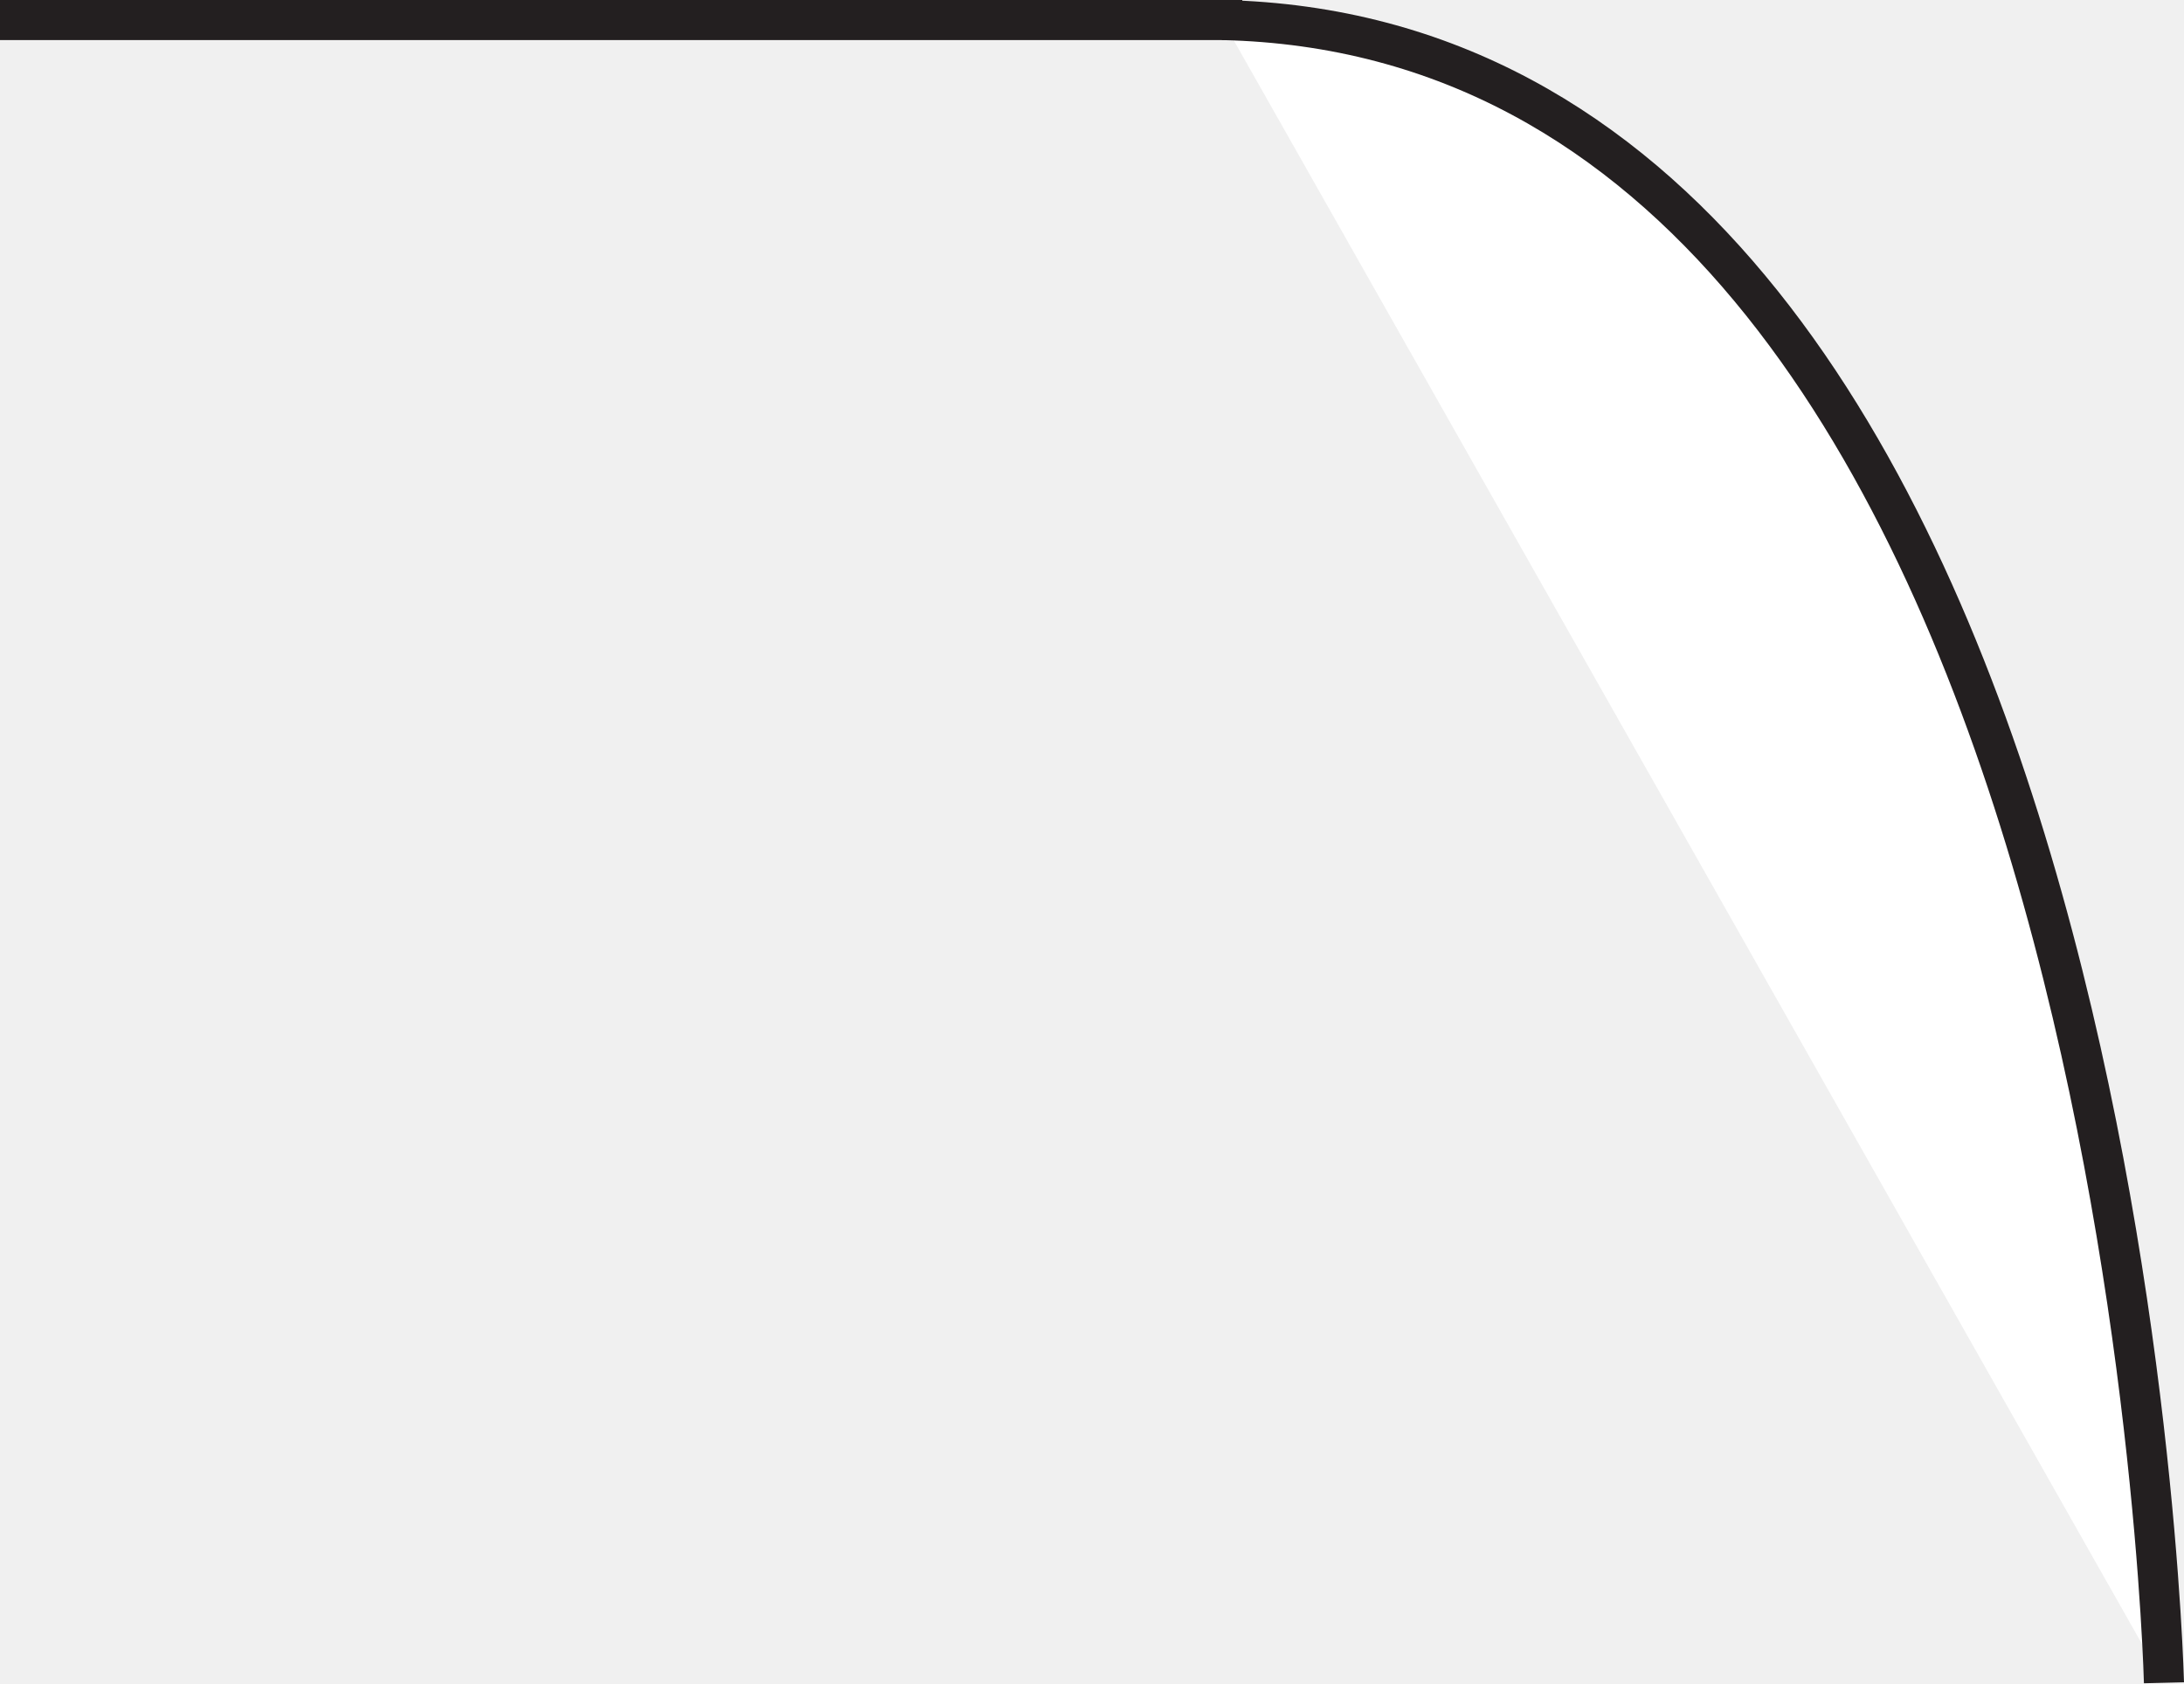
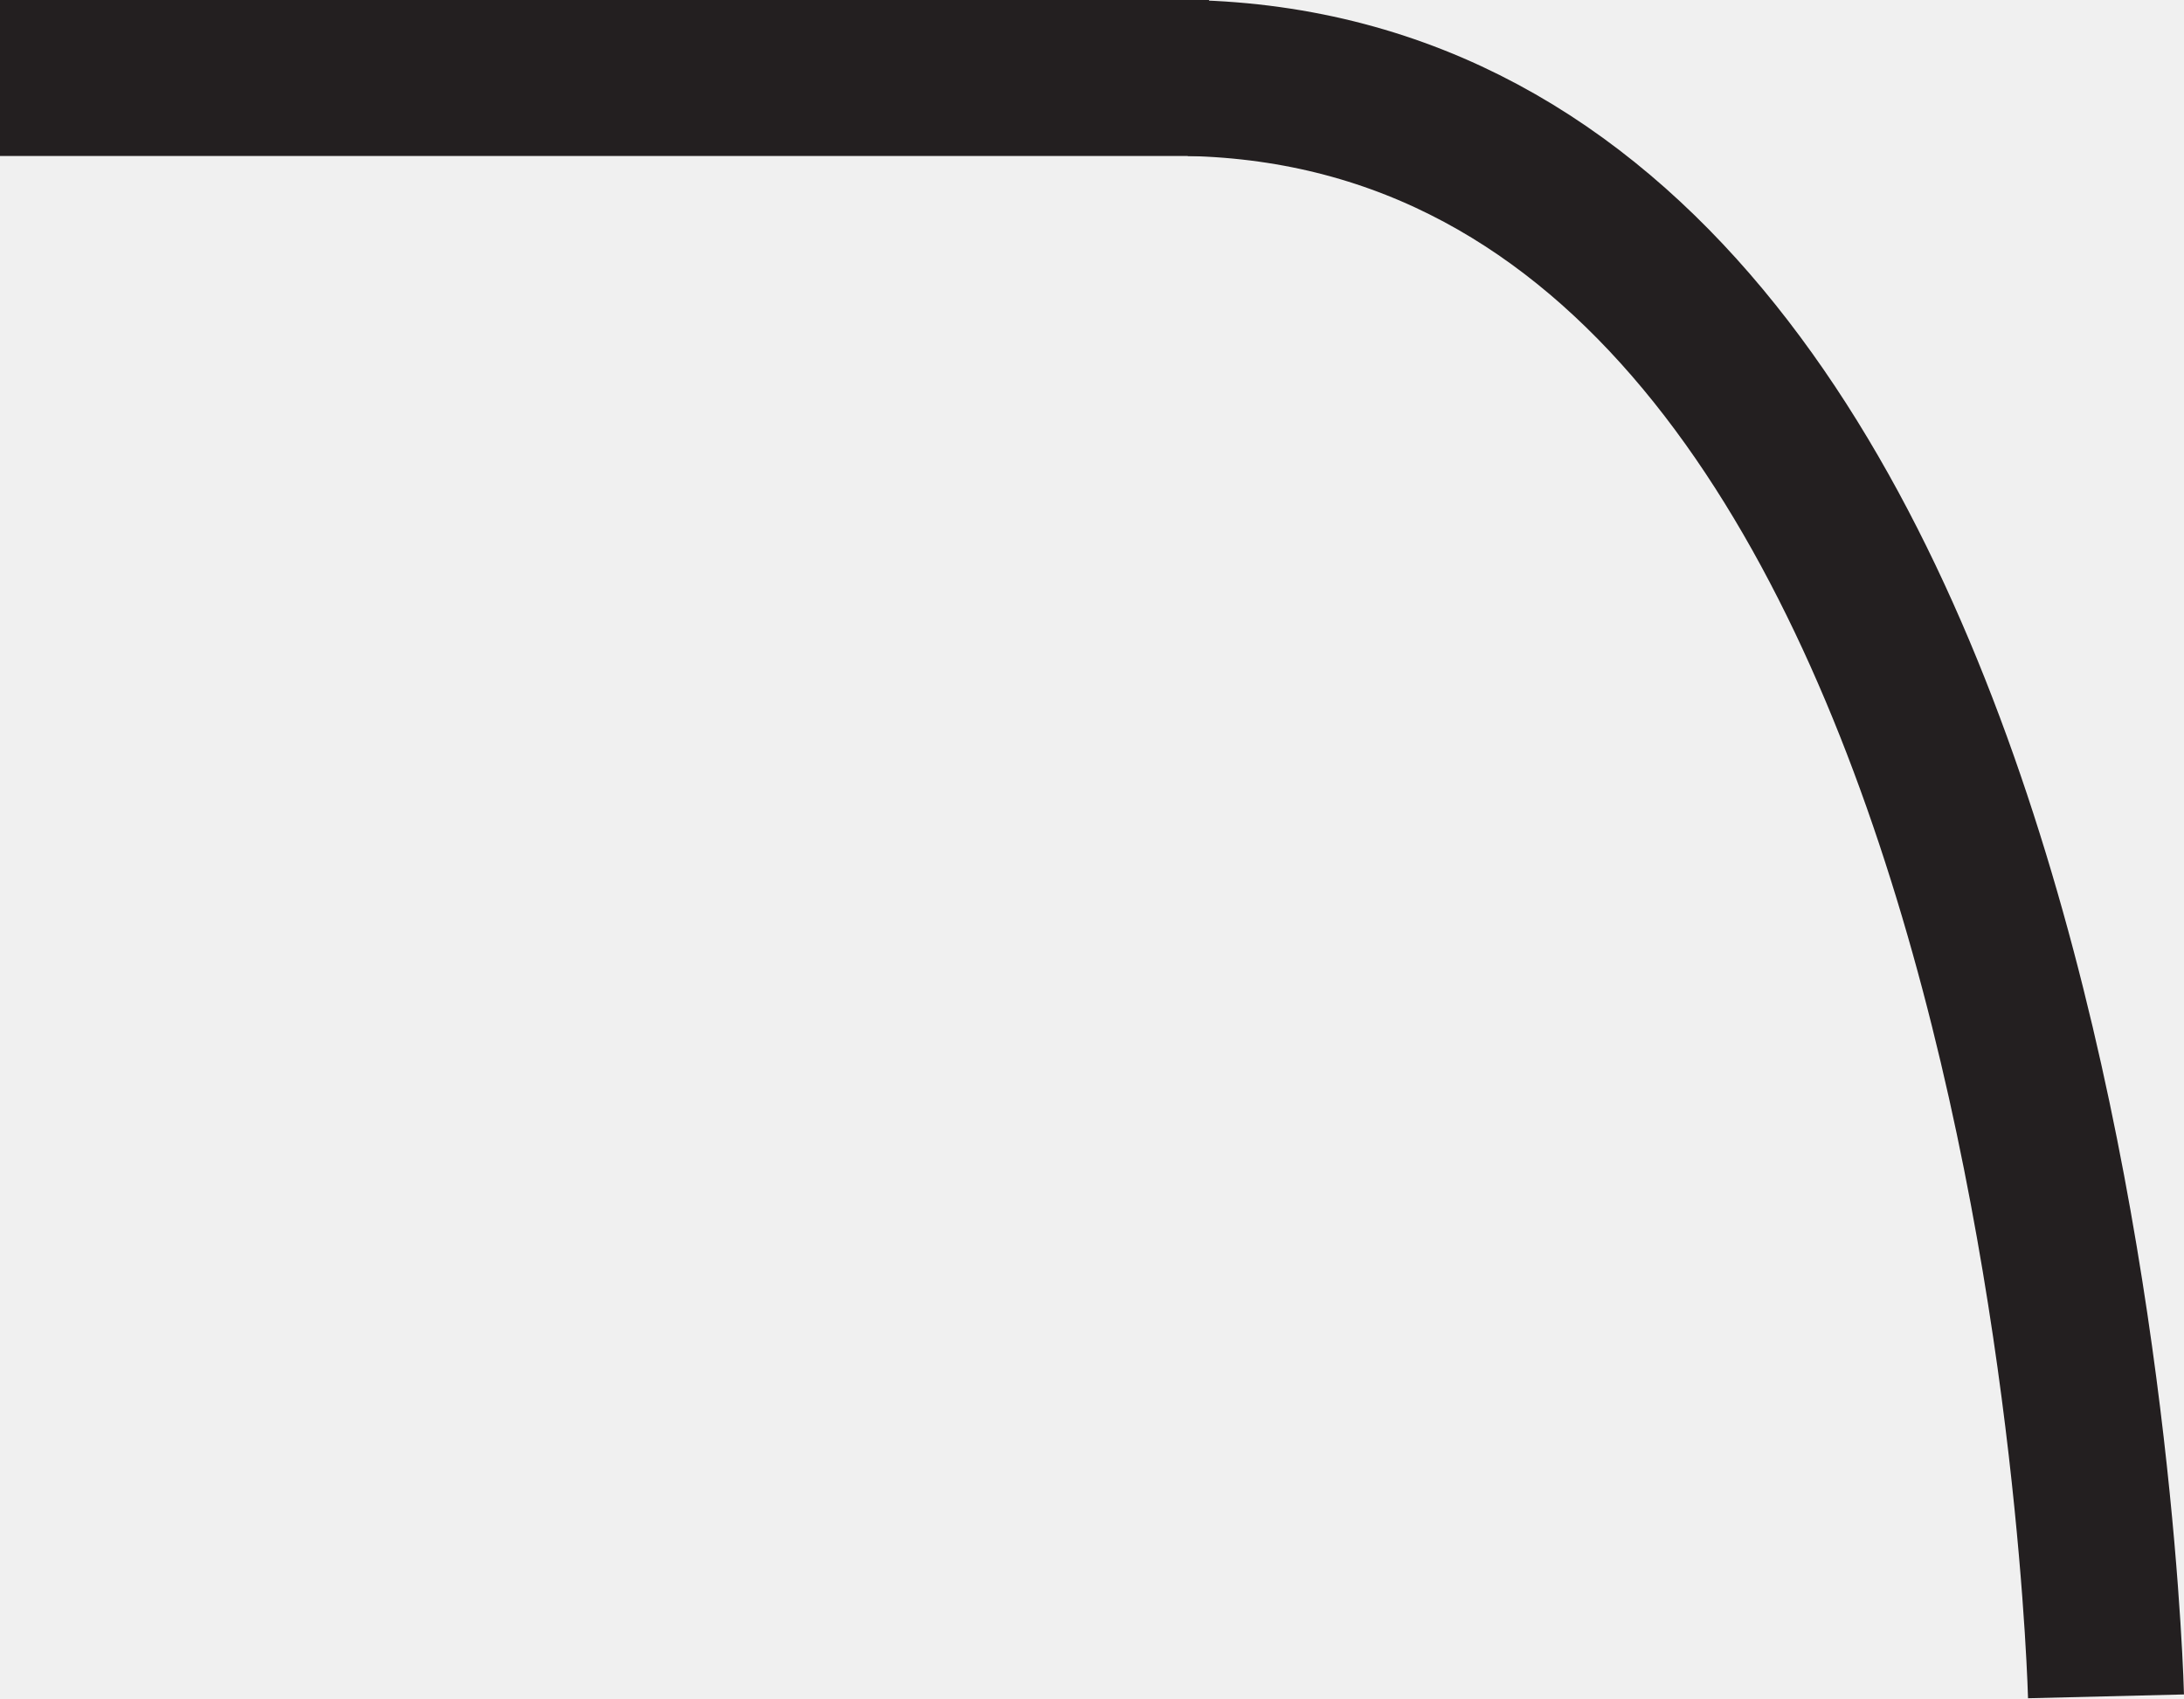
- <svg xmlns="http://www.w3.org/2000/svg" id="Layer_1" viewBox="0 0 54.5 42.01">
-   <path d="M54,42S53,1,30.5.5" fill="#fff" stroke="#231f20" stroke-miterlimit="10" />
-   <line x1="31" y1=".5" x2="0" y2=".5" fill="#fff" stroke="#231f20" stroke-miterlimit="10" />
+ <svg xmlns="http://www.w3.org/2000/svg" id="a" width="56" height="43.55" viewBox="0 0 56 43.55">
+   <path d="M54,43.5S53,2.5,30.5,2" fill="none" stroke="#231f20" stroke-miterlimit="10" stroke-width="4" />
+   <line x1="31" y1="2" y2="2" fill="none" stroke="#231f20" stroke-miterlimit="10" stroke-width="4" />
</svg>
